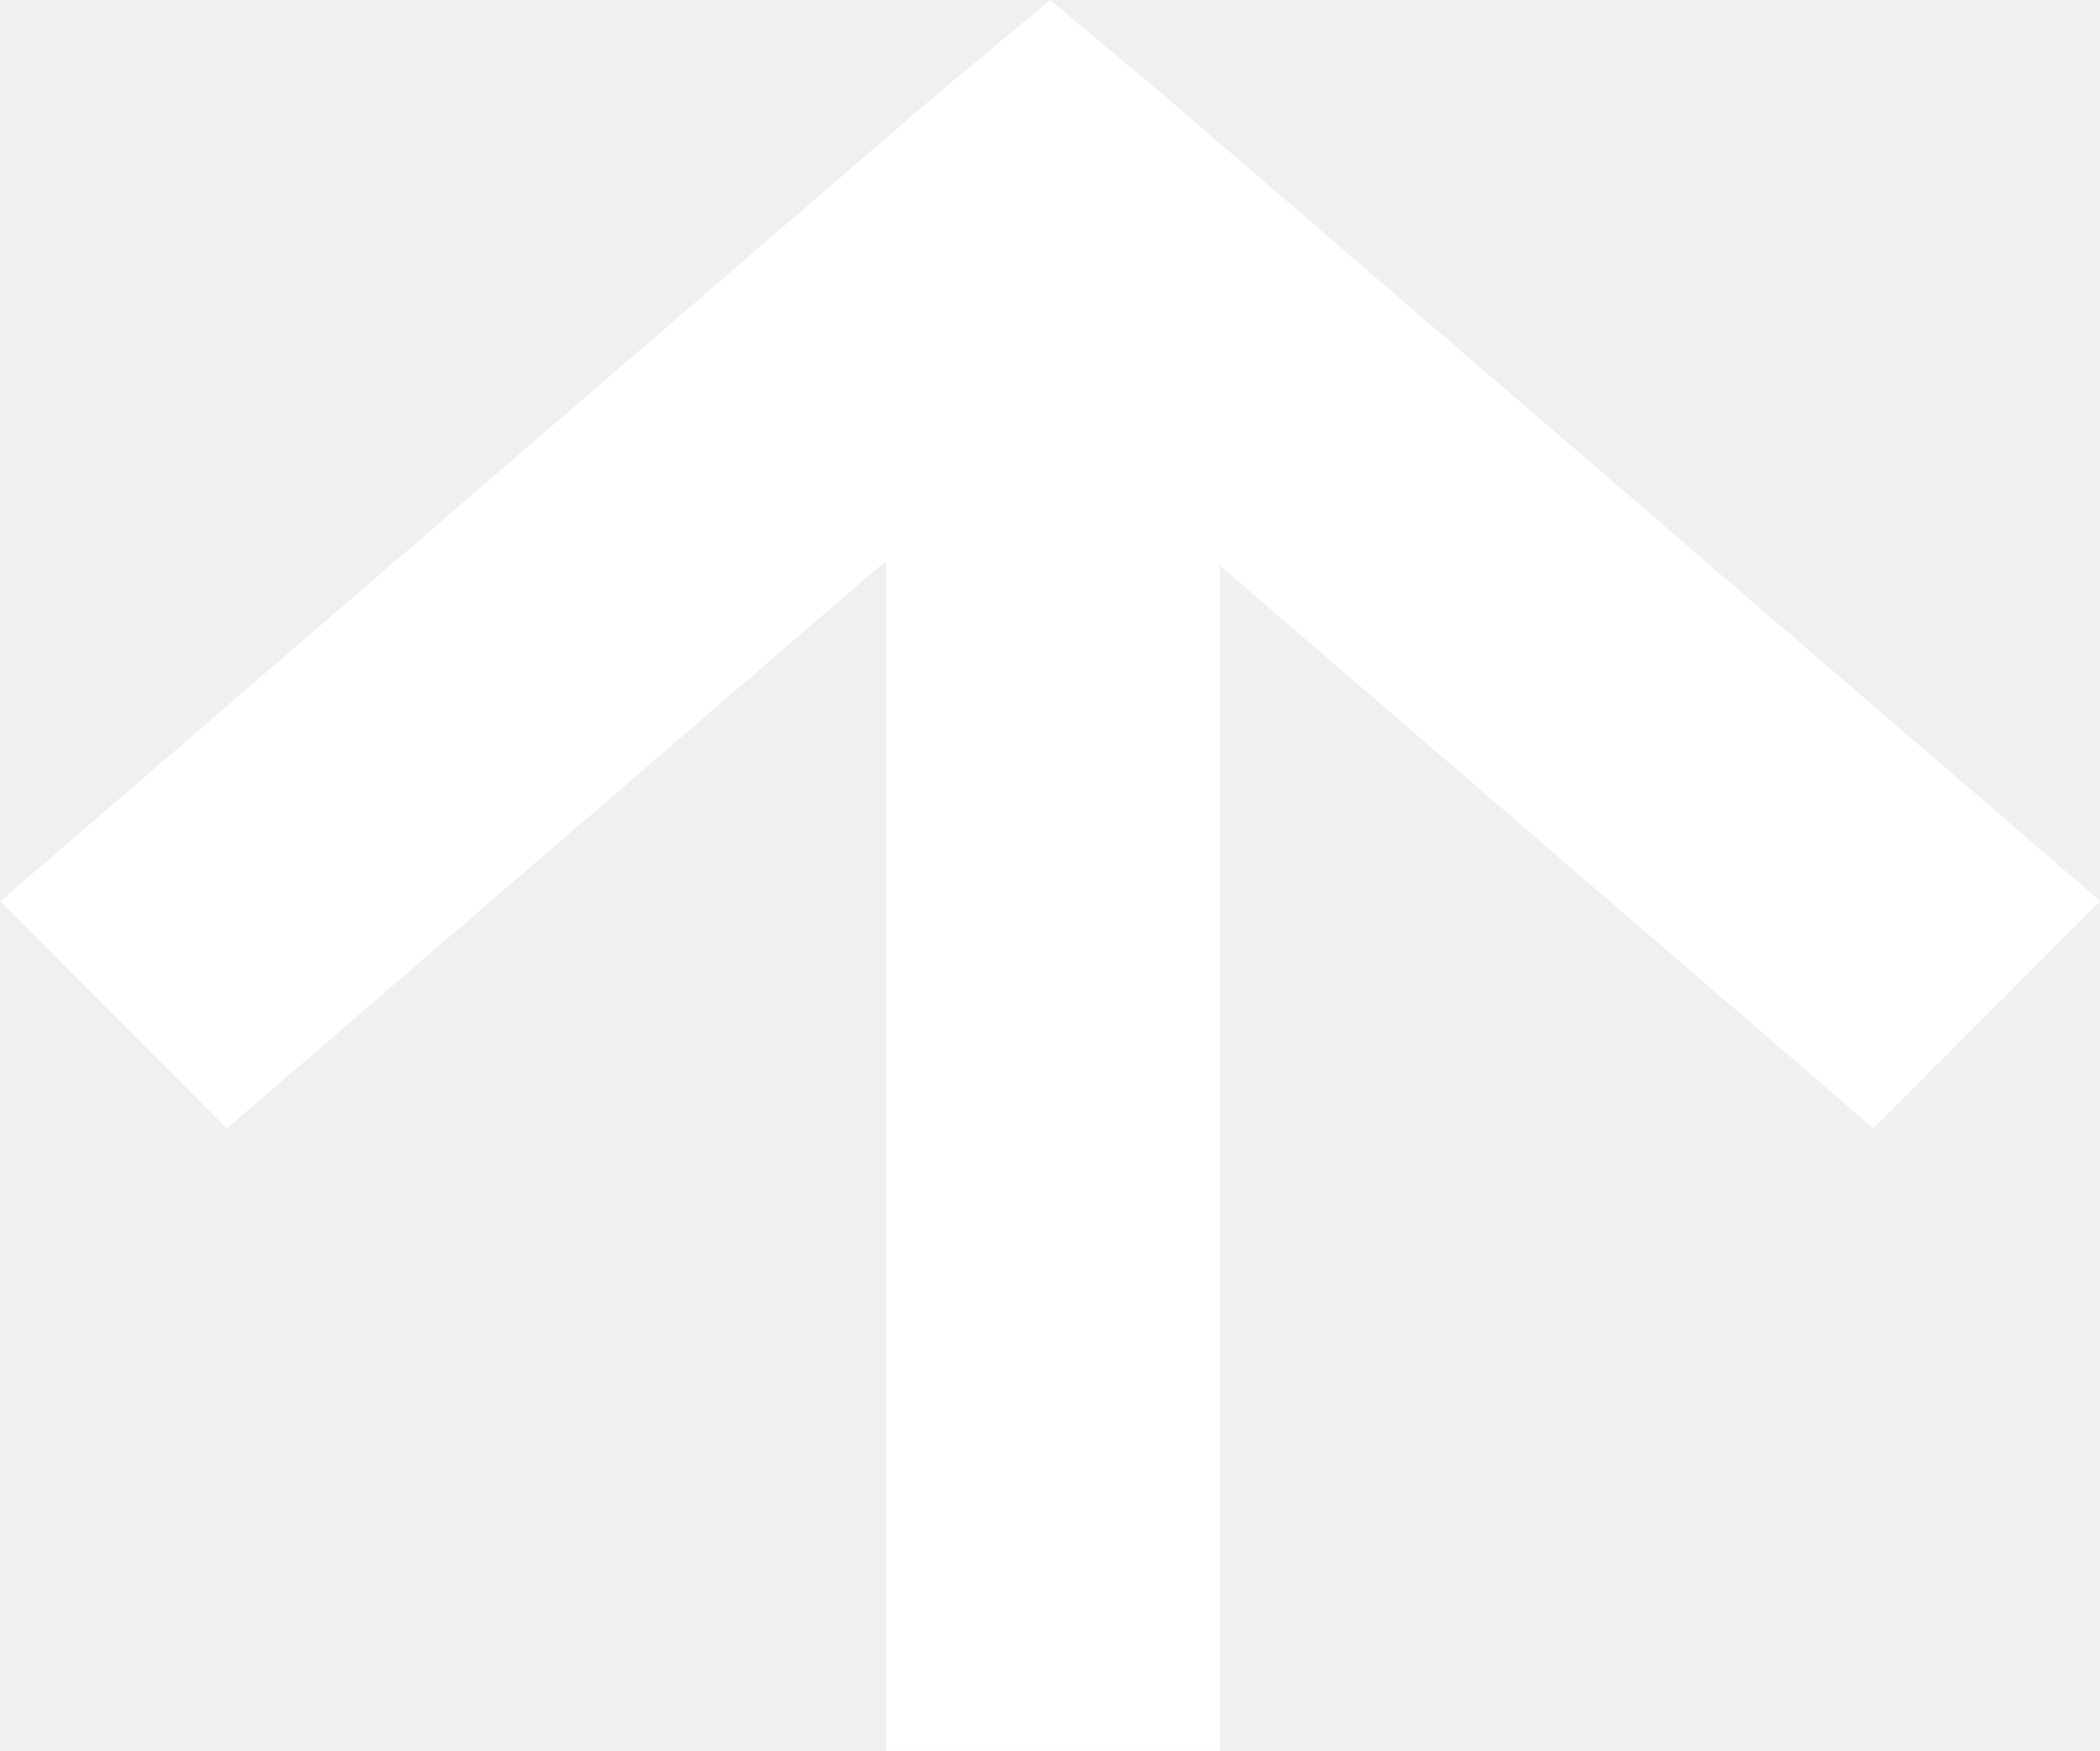
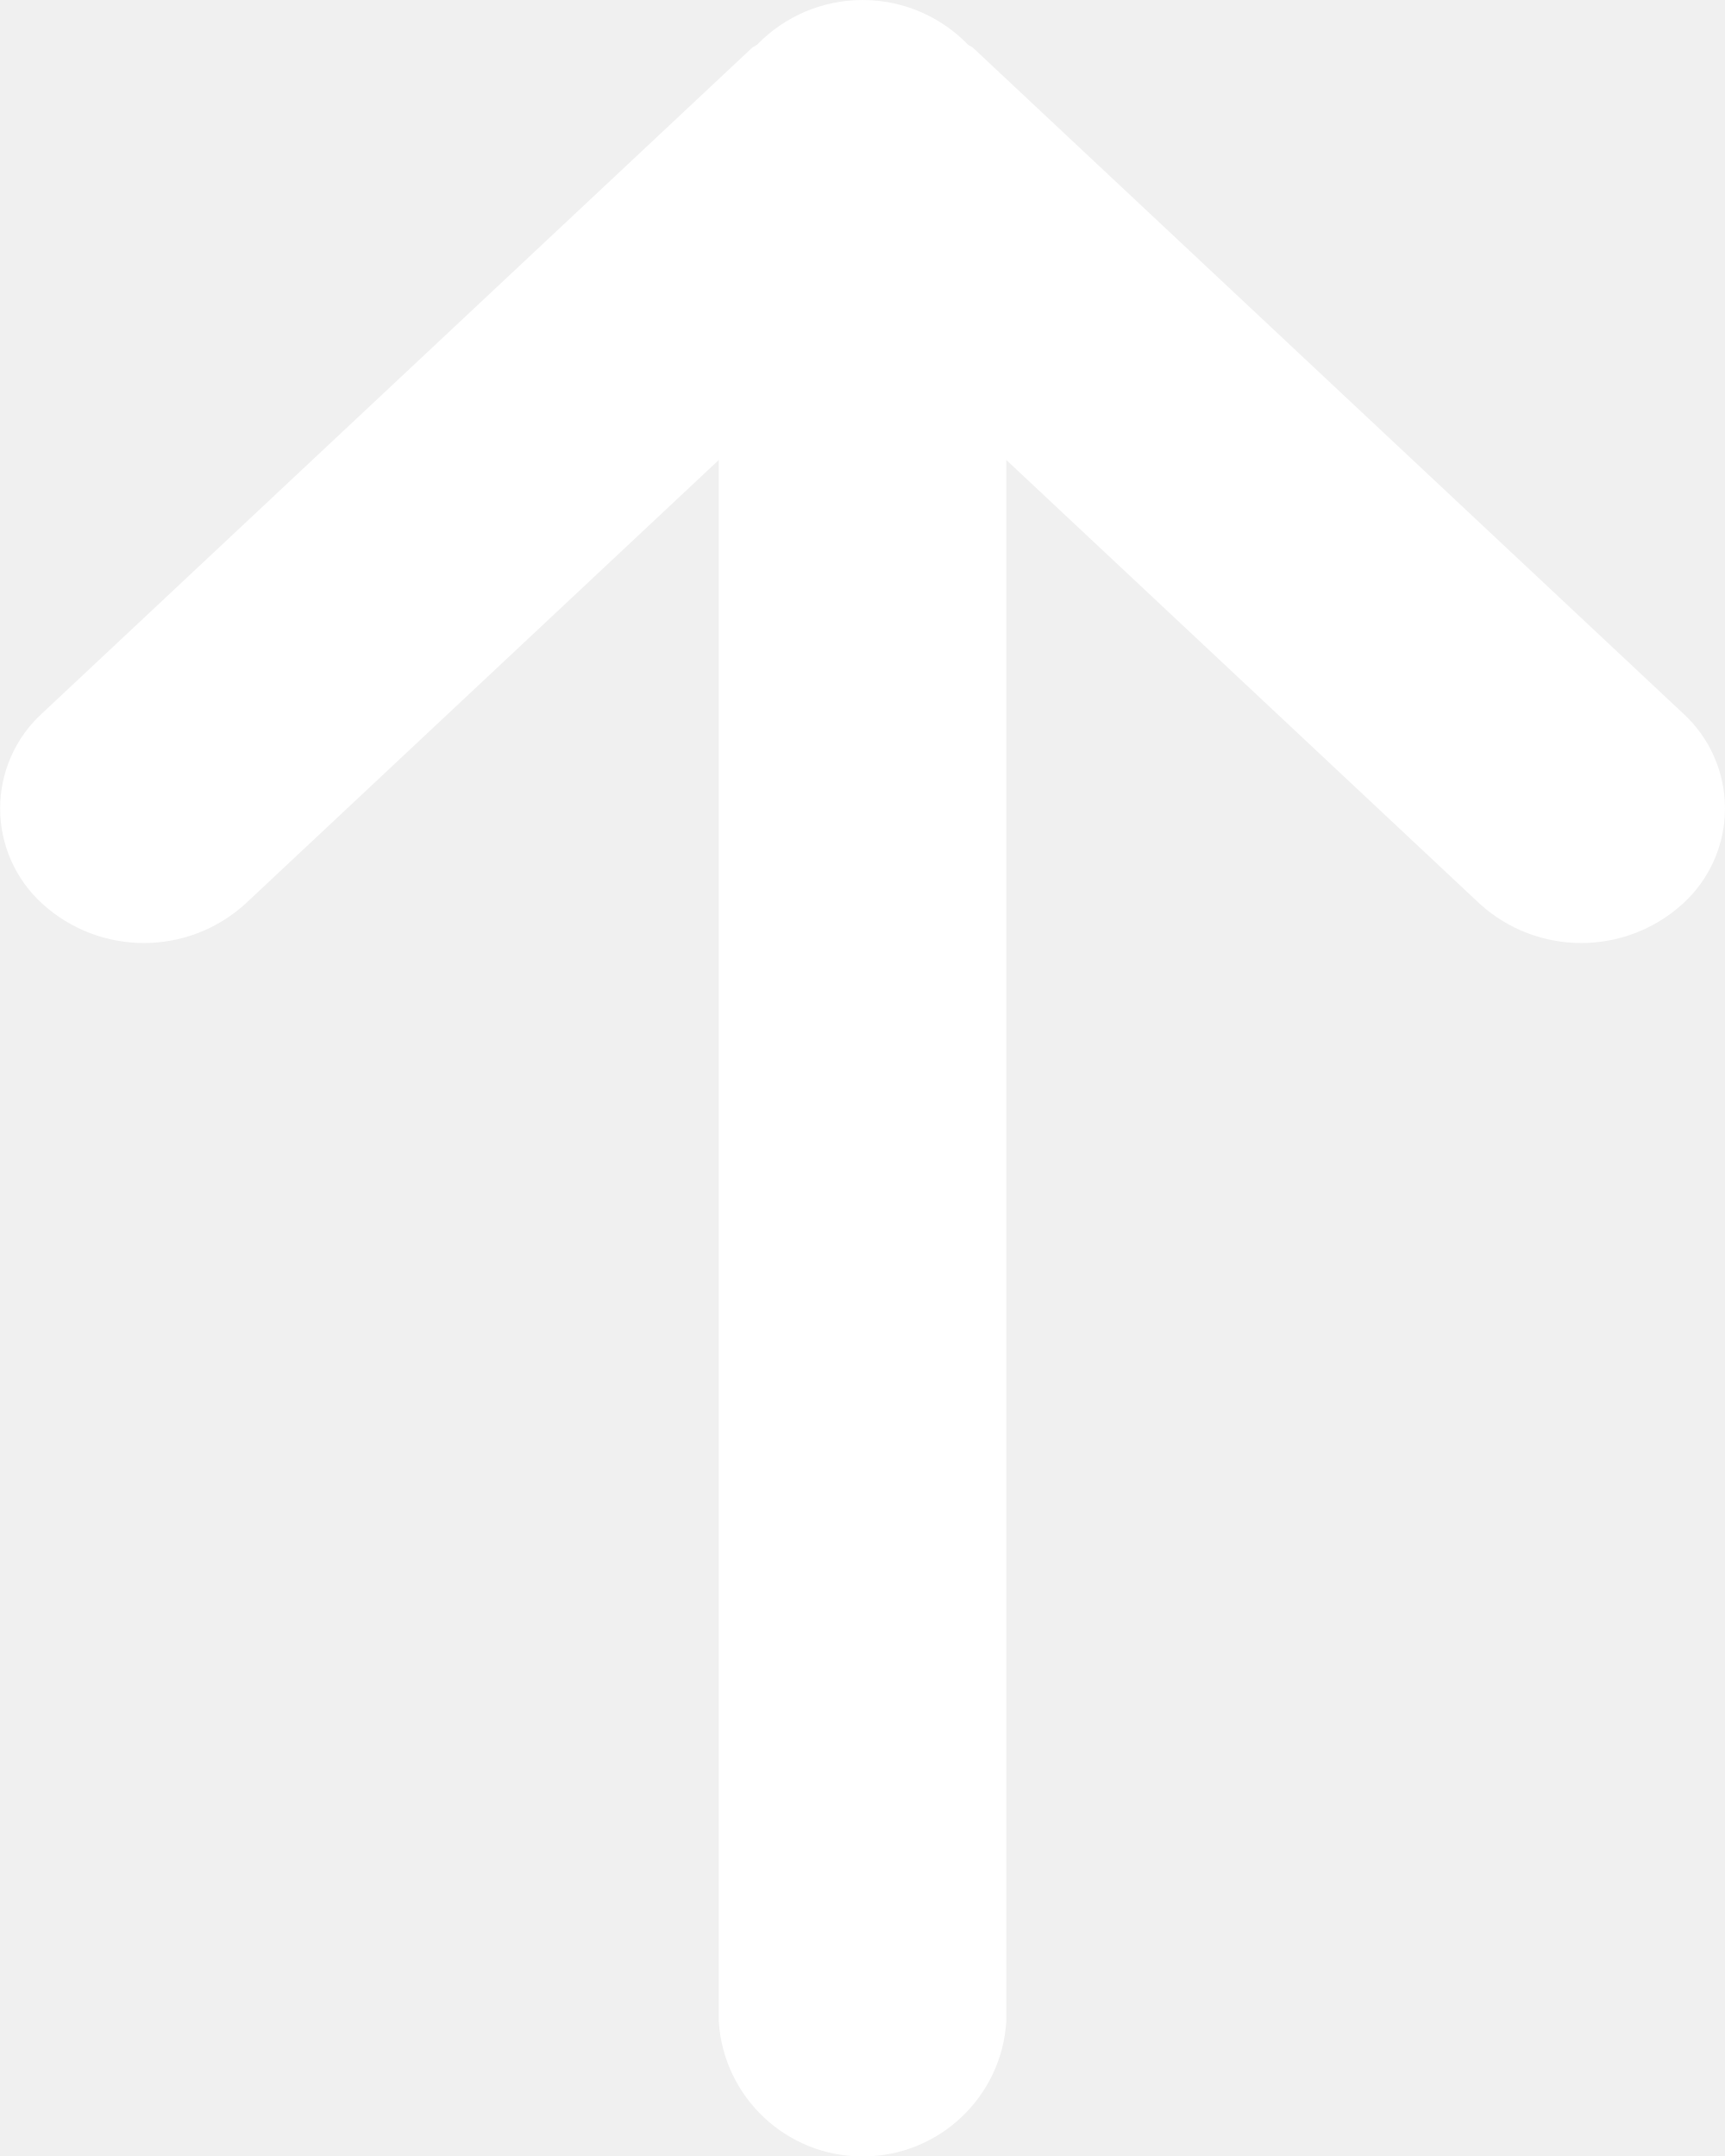
- <svg xmlns="http://www.w3.org/2000/svg" width="24" height="20" viewBox="0 0 24 20">
-   <path id="Tracé_232" data-name="Tracé 232" d="M1022.08,435l-10.7,9.218,2.588,2.595,7.535-6.487v13.6h3.814V440.38l7.47,6.432,2.594-2.595L1024.667,435l-1.291-1.079Z" transform="translate(-1011.376 -433.92)" fill="#fff" />
+ <svg xmlns="http://www.w3.org/2000/svg" width="16" height="20" viewBox="0 0 16 20">
+   <path id="arrow-up-white" d="M.414,9.022c.012-.015.017-.035.031-.049L6.616,2.391a1.194,1.194,0,0,1,1.767,0,1.4,1.4,0,0,1,0,1.885L4.267,8.666H18.75a1.336,1.336,0,0,1,0,2.667H4.267l4.116,4.39a1.4,1.4,0,0,1,0,1.885,1.194,1.194,0,0,1-1.767,0L.445,11.026c-.014-.015-.019-.035-.031-.049a1.361,1.361,0,0,1,0-1.955Z" transform="translate(18) rotate(90)" fill="#fff" />
</svg>
